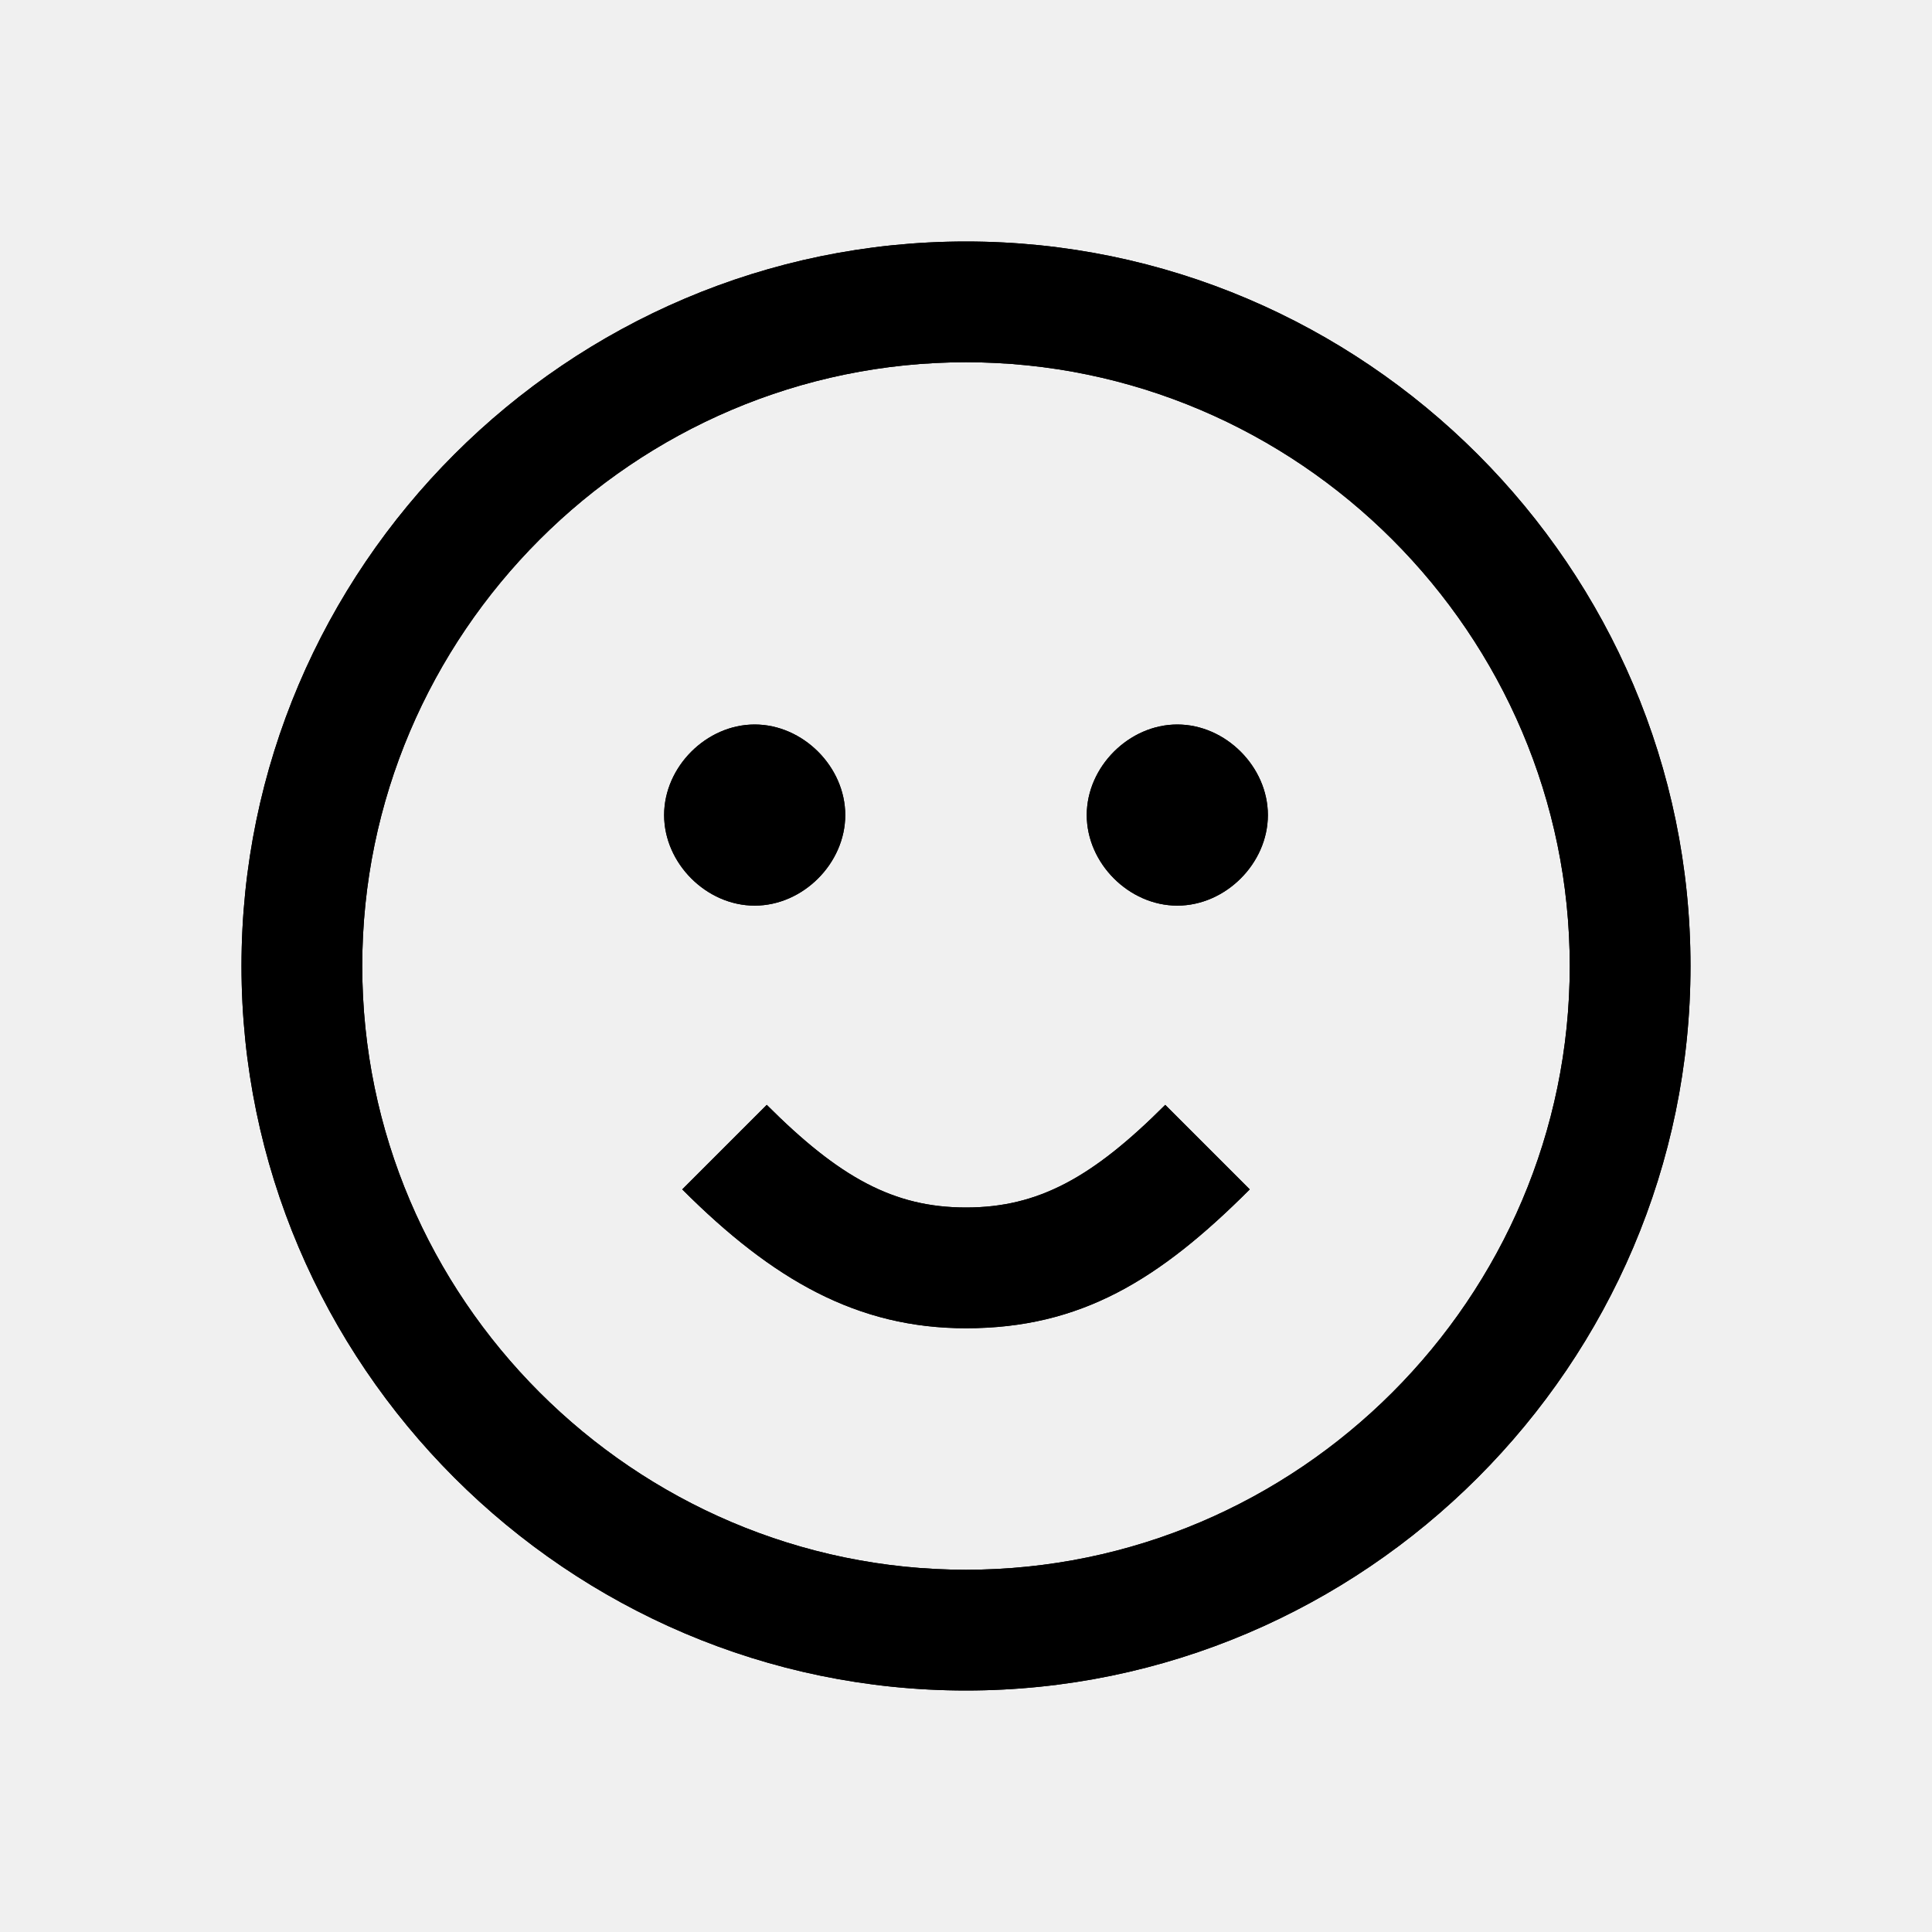
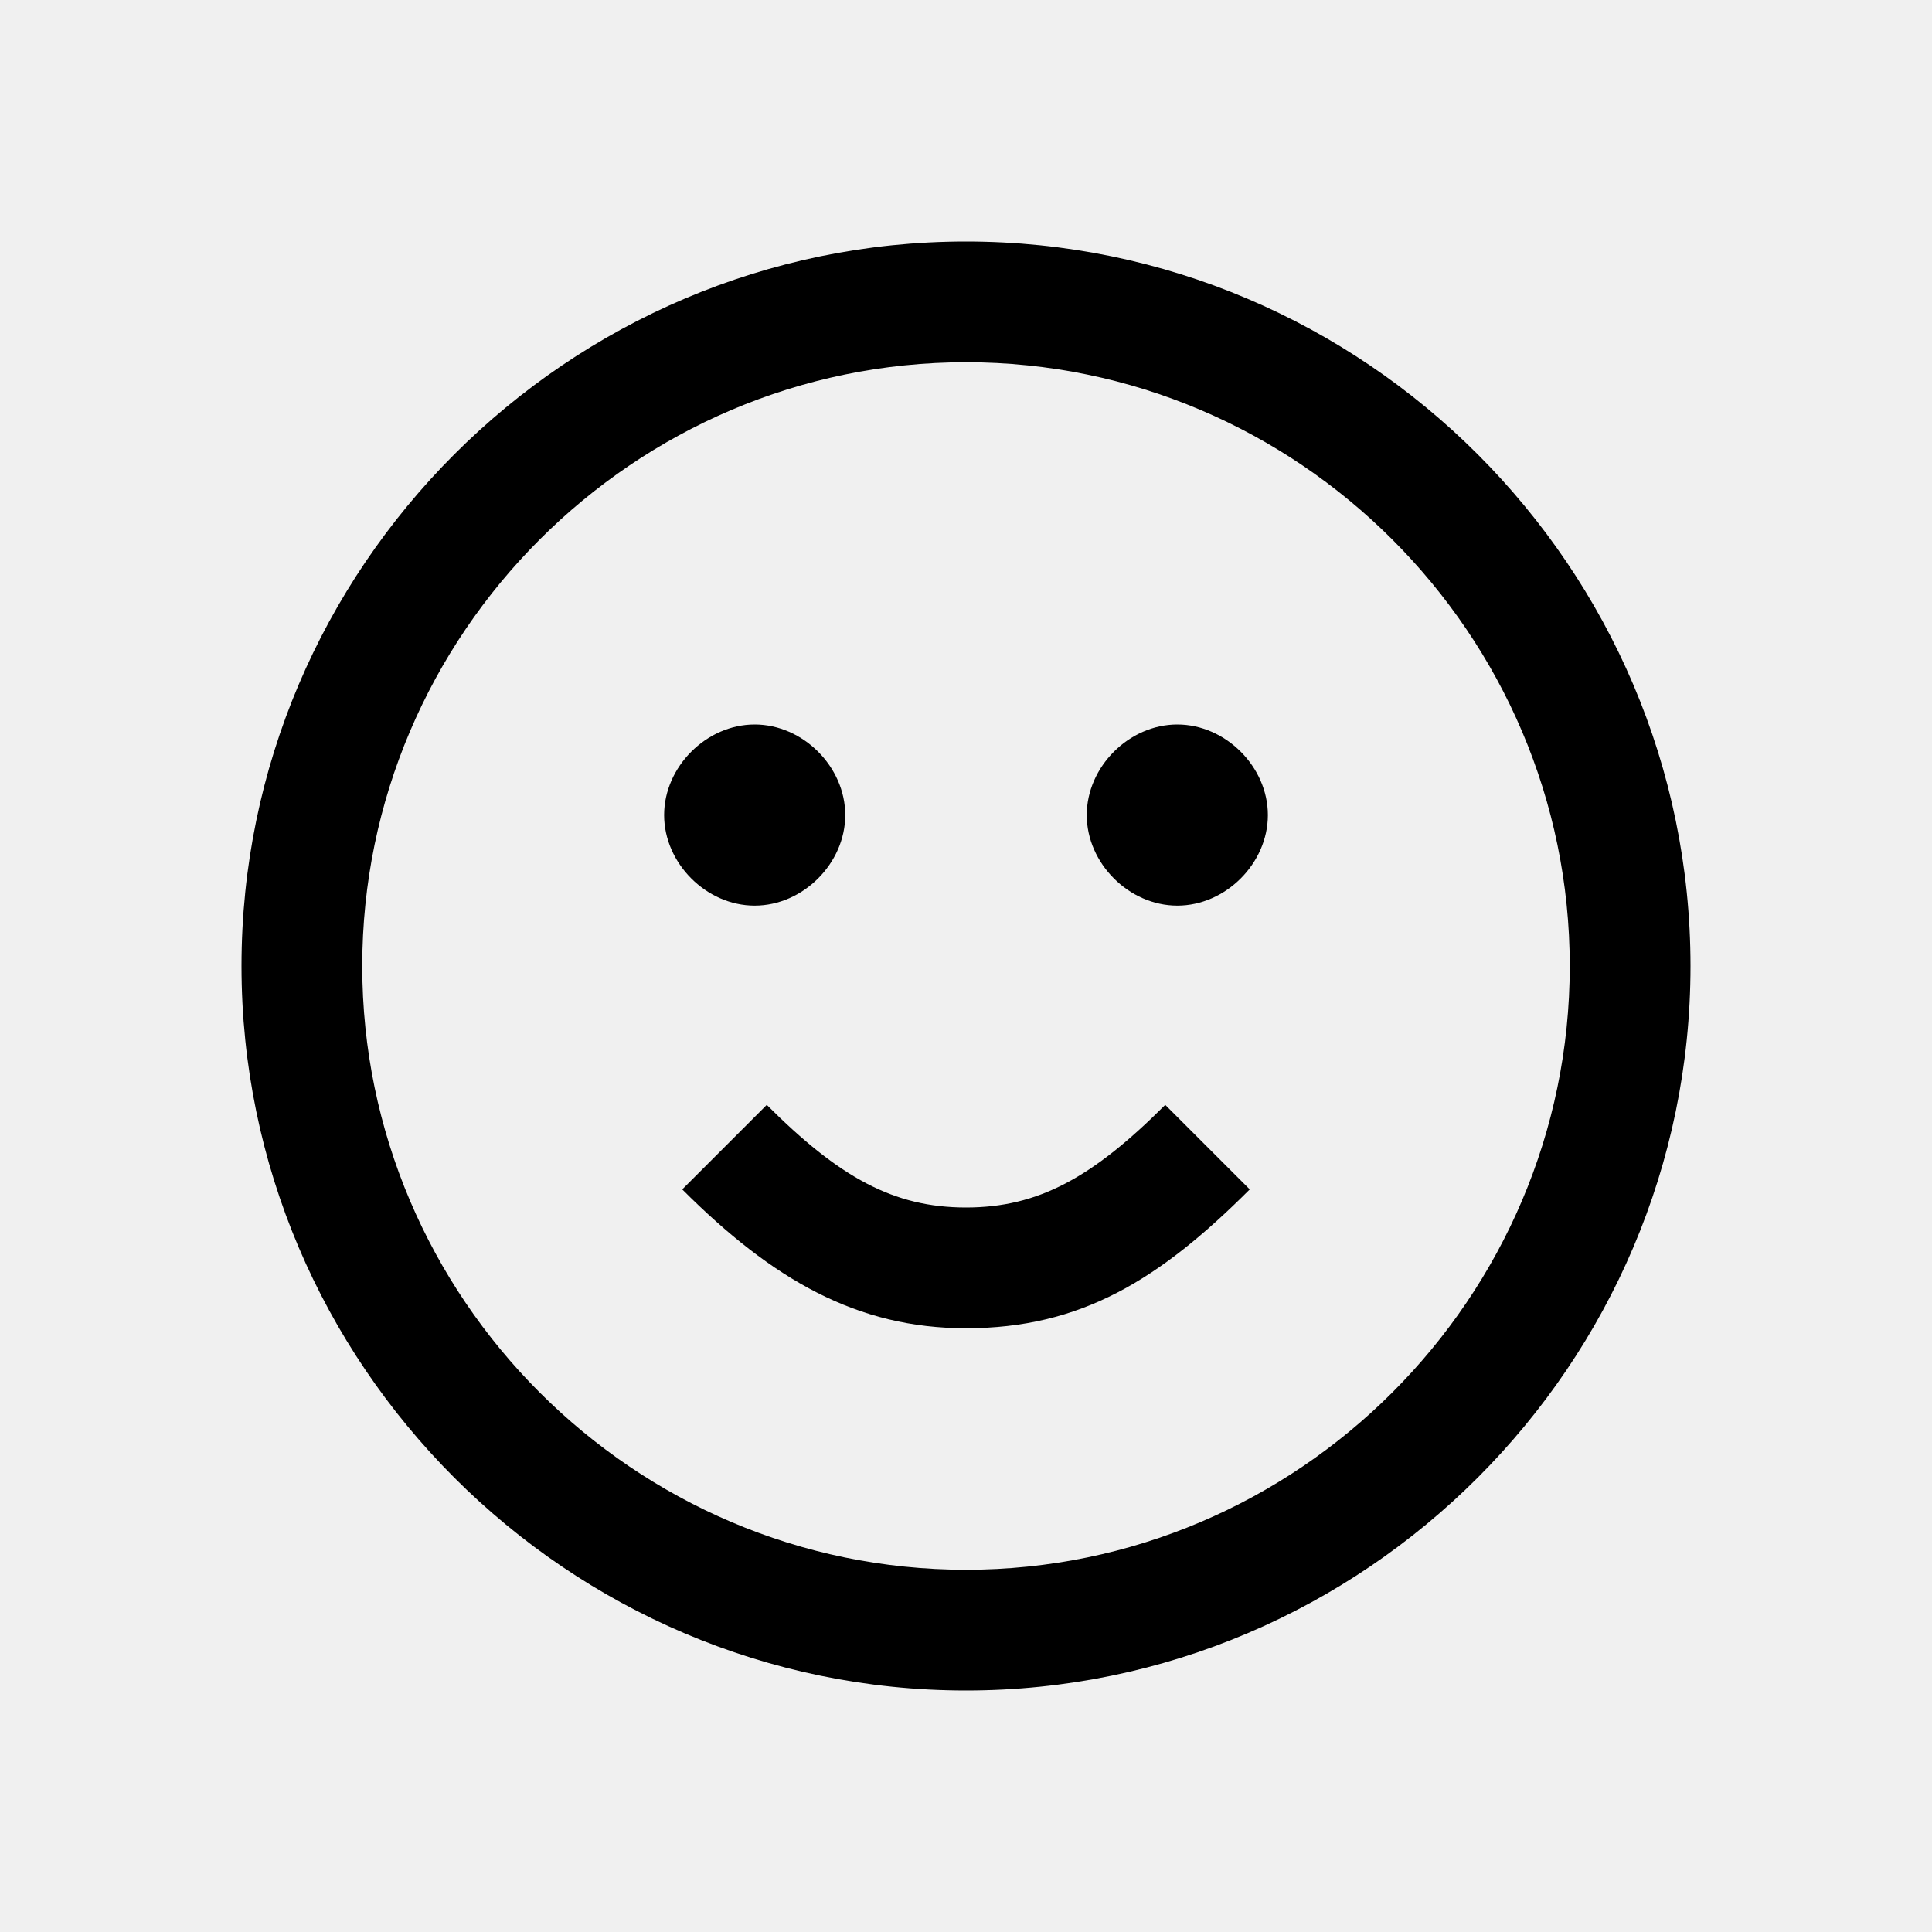
- <svg xmlns="http://www.w3.org/2000/svg" xmlns:xlink="http://www.w3.org/1999/xlink" viewBox="0 0 32 32" version="1.1">
-   <defs>
-     <path d="M16,28 C9.4,28 4,22.6 4,16 C4,9.4 9.4,4 16,4 C22.6,4 28,9.4 28,16 C28,22.6 22.6,28 16,28 Z M16,26 C21.5,26 26,21.5 26,16 C26,10.5 21.5,6 16,6 C10.5,6 6,10.5 6,16 C6,21.5 10.5,26 16,26 Z M19.3,18.3 L20.7,19.7 C19.2,21.2 17.9,22 16,22 C14.2,22 12.8,21.2 11.3,19.7 L12.7,18.3 C13.9,19.5 14.8,20 16,20 C17.2,20 18.1,19.5 19.3,18.3 Z M12.5,15 C11.7,15 11,14.3 11,13.5 C11,12.7 11.7,12 12.5,12 C13.3,12 14,12.7 14,13.5 C14,14.3 13.3,15 12.5,15 Z M19.5,15 C18.7,15 18,14.3 18,13.5 C18,12.7 18.7,12 19.5,12 C20.3,12 21,12.7 21,13.5 C21,14.3 20.3,15 19.5,15 Z" id="path-1" />
-   </defs>
-   <g id="Source/System-Icons/24/Rating_5_24" stroke="none" stroke-width="1" fill="none" fill-rule="evenodd">
-     <mask id="mask-2" fill="white">
-       <use xlink:href="#path-1" />
-     </mask>
-     <use id="Combined-Shape" fill="#000000" fill-rule="nonzero" xlink:href="#path-1" />
-     <g id="Colors/Basic/Fresh-Asphalt" mask="url(#mask-2)" fill="#000000">
-       <rect id="Rectangle" x="0" y="0" width="32" height="32" />
-     </g>
-   </g>
+ <svg xmlns="http://www.w3.org/2000/svg" version="1.1" id="Layer_1" x="0px" y="0px" viewBox="0 0 32 32" style="enable-background:new 0 0 32 32;" xml:space="preserve">
+   <path d="M16,28C9.4,28,4,22.6,4,16S9.4,4,16,4s12,5.4,12,12S22.6,28,16,28z M16,26c5.5,0,10-4.5,10-10S21.5,6,16,6S6,10.5,6,16  S10.5,26,16,26z M19.3,18.3l1.4,1.4C19.2,21.2,17.9,22,16,22c-1.8,0-3.2-0.8-4.7-2.3l1.4-1.4c1.2,1.2,2.1,1.7,3.3,1.7  S18.1,19.5,19.3,18.3z M12.5,15c-0.8,0-1.5-0.7-1.5-1.5s0.7-1.5,1.5-1.5s1.5,0.7,1.5,1.5S13.3,15,12.5,15z M19.5,15  c-0.8,0-1.5-0.7-1.5-1.5s0.7-1.5,1.5-1.5s1.5,0.7,1.5,1.5S20.3,15,19.5,15z" />
</svg>
